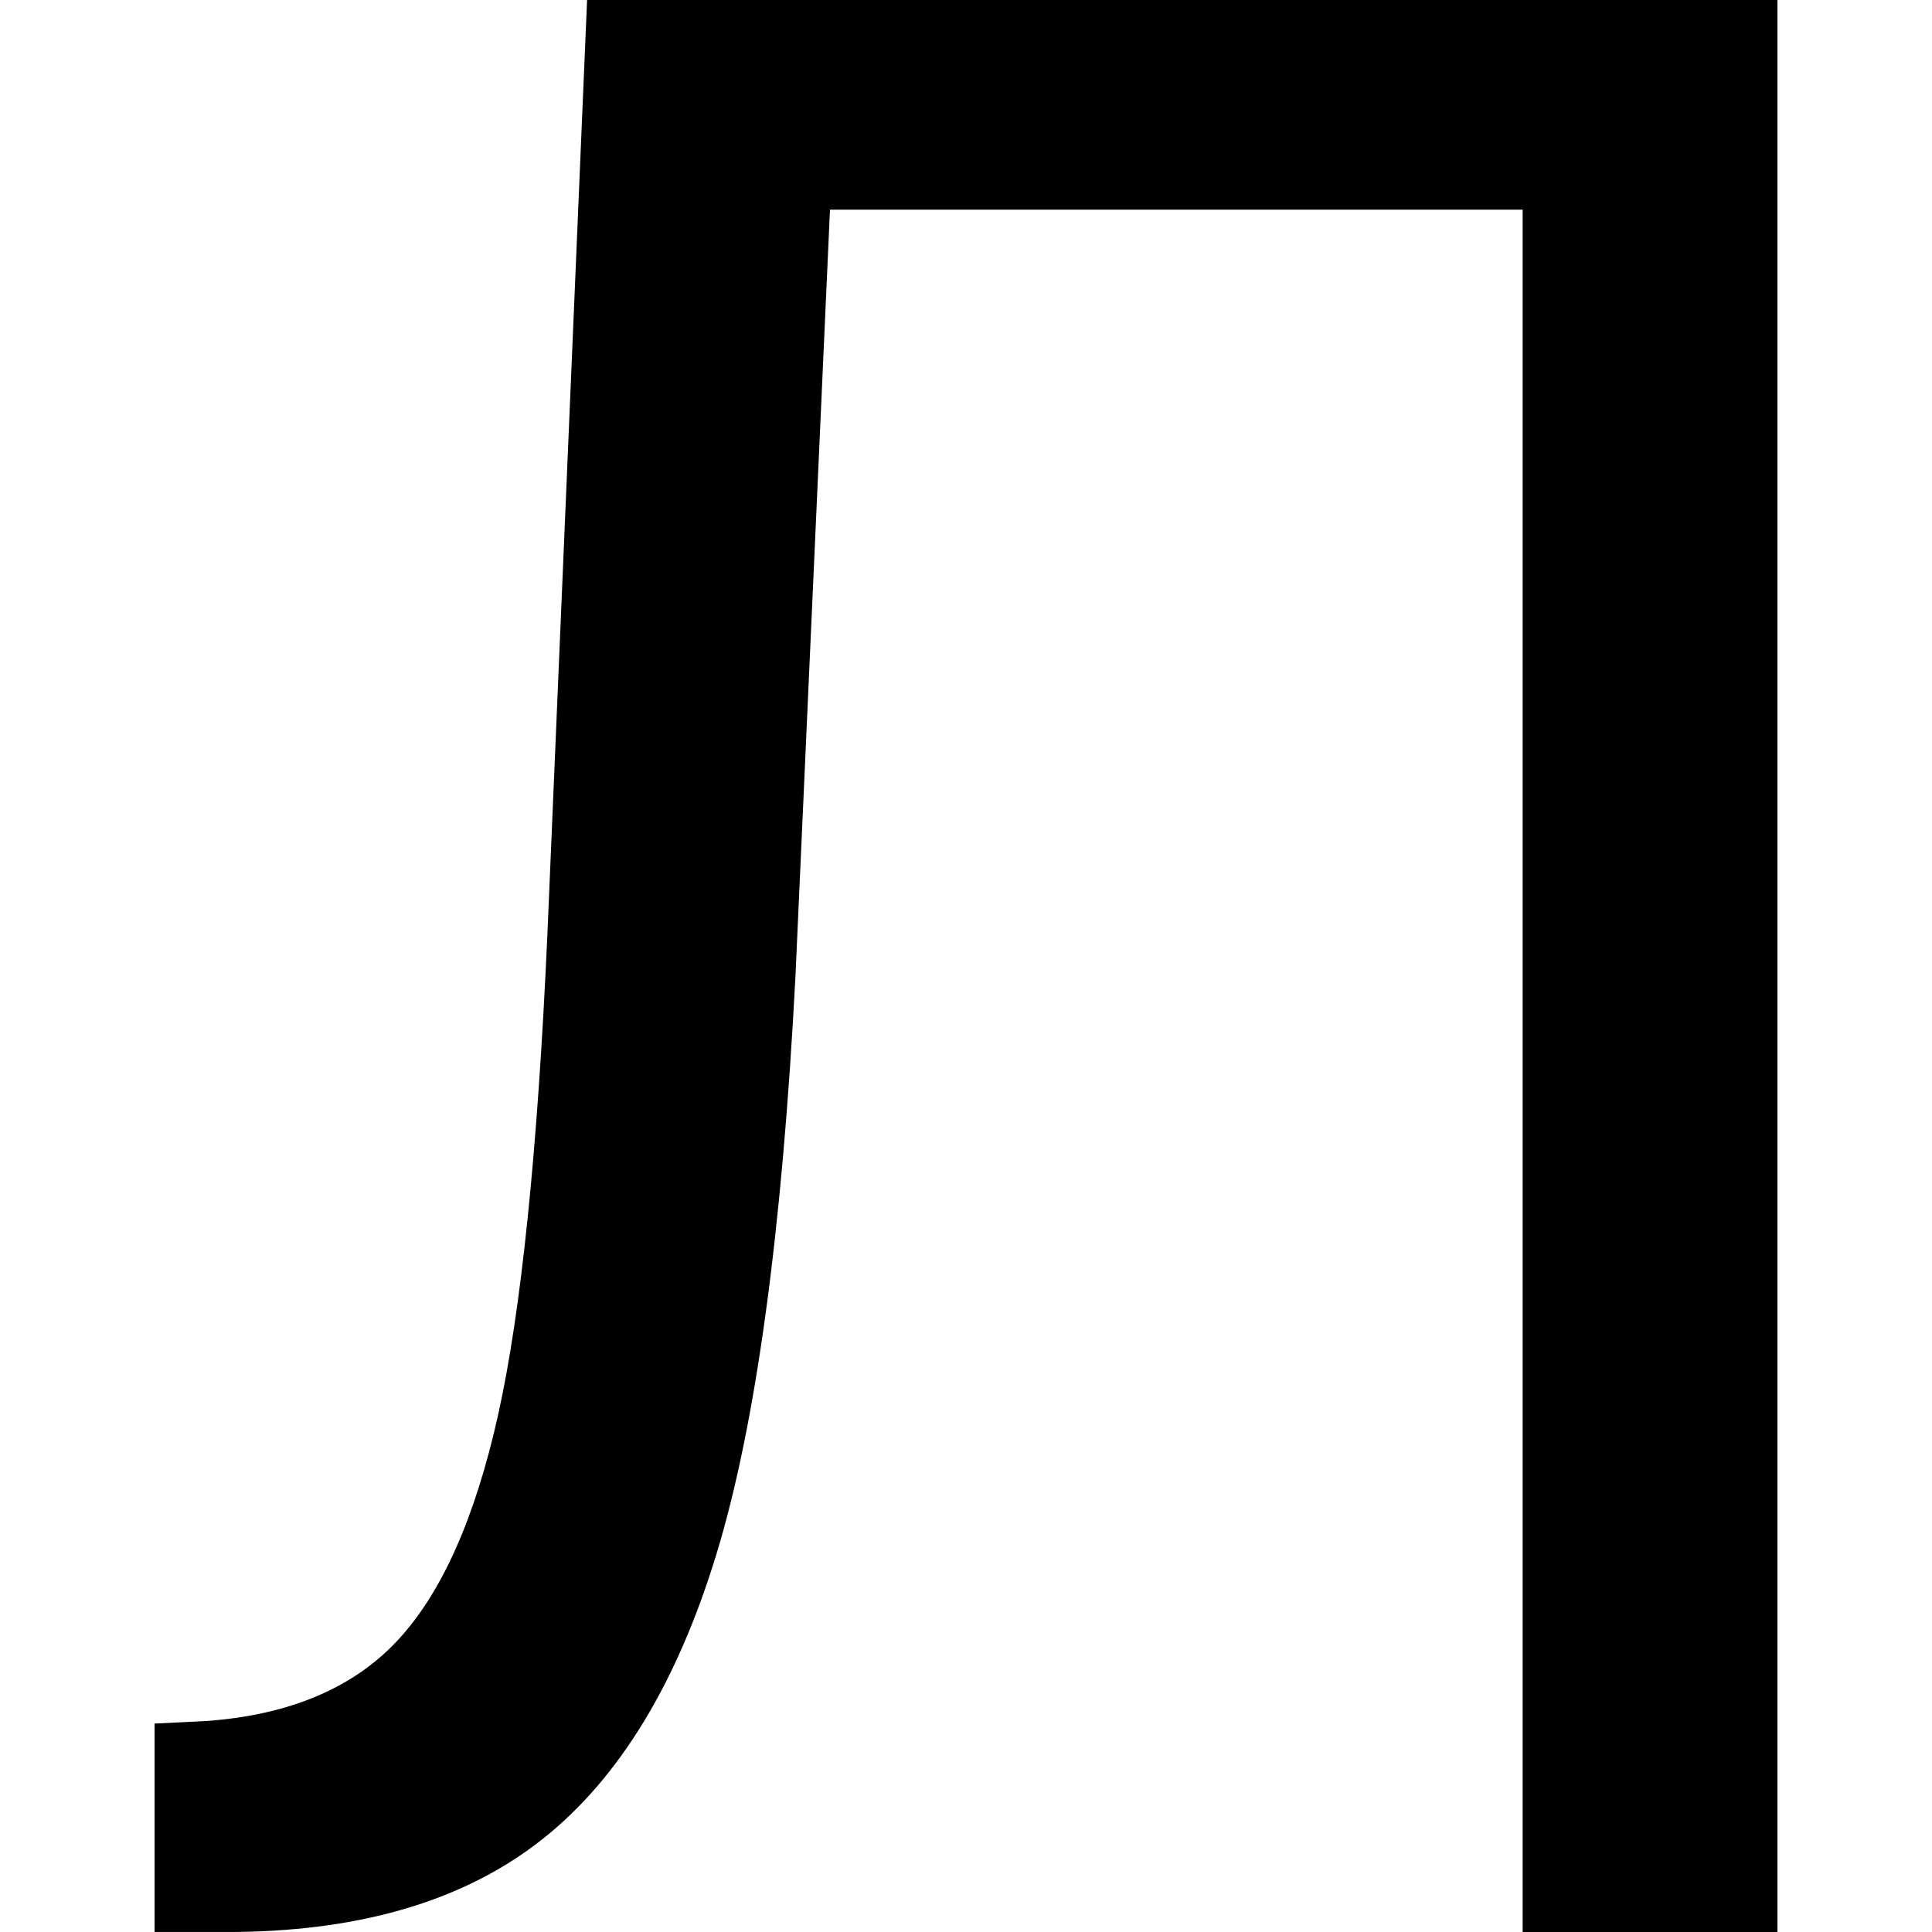
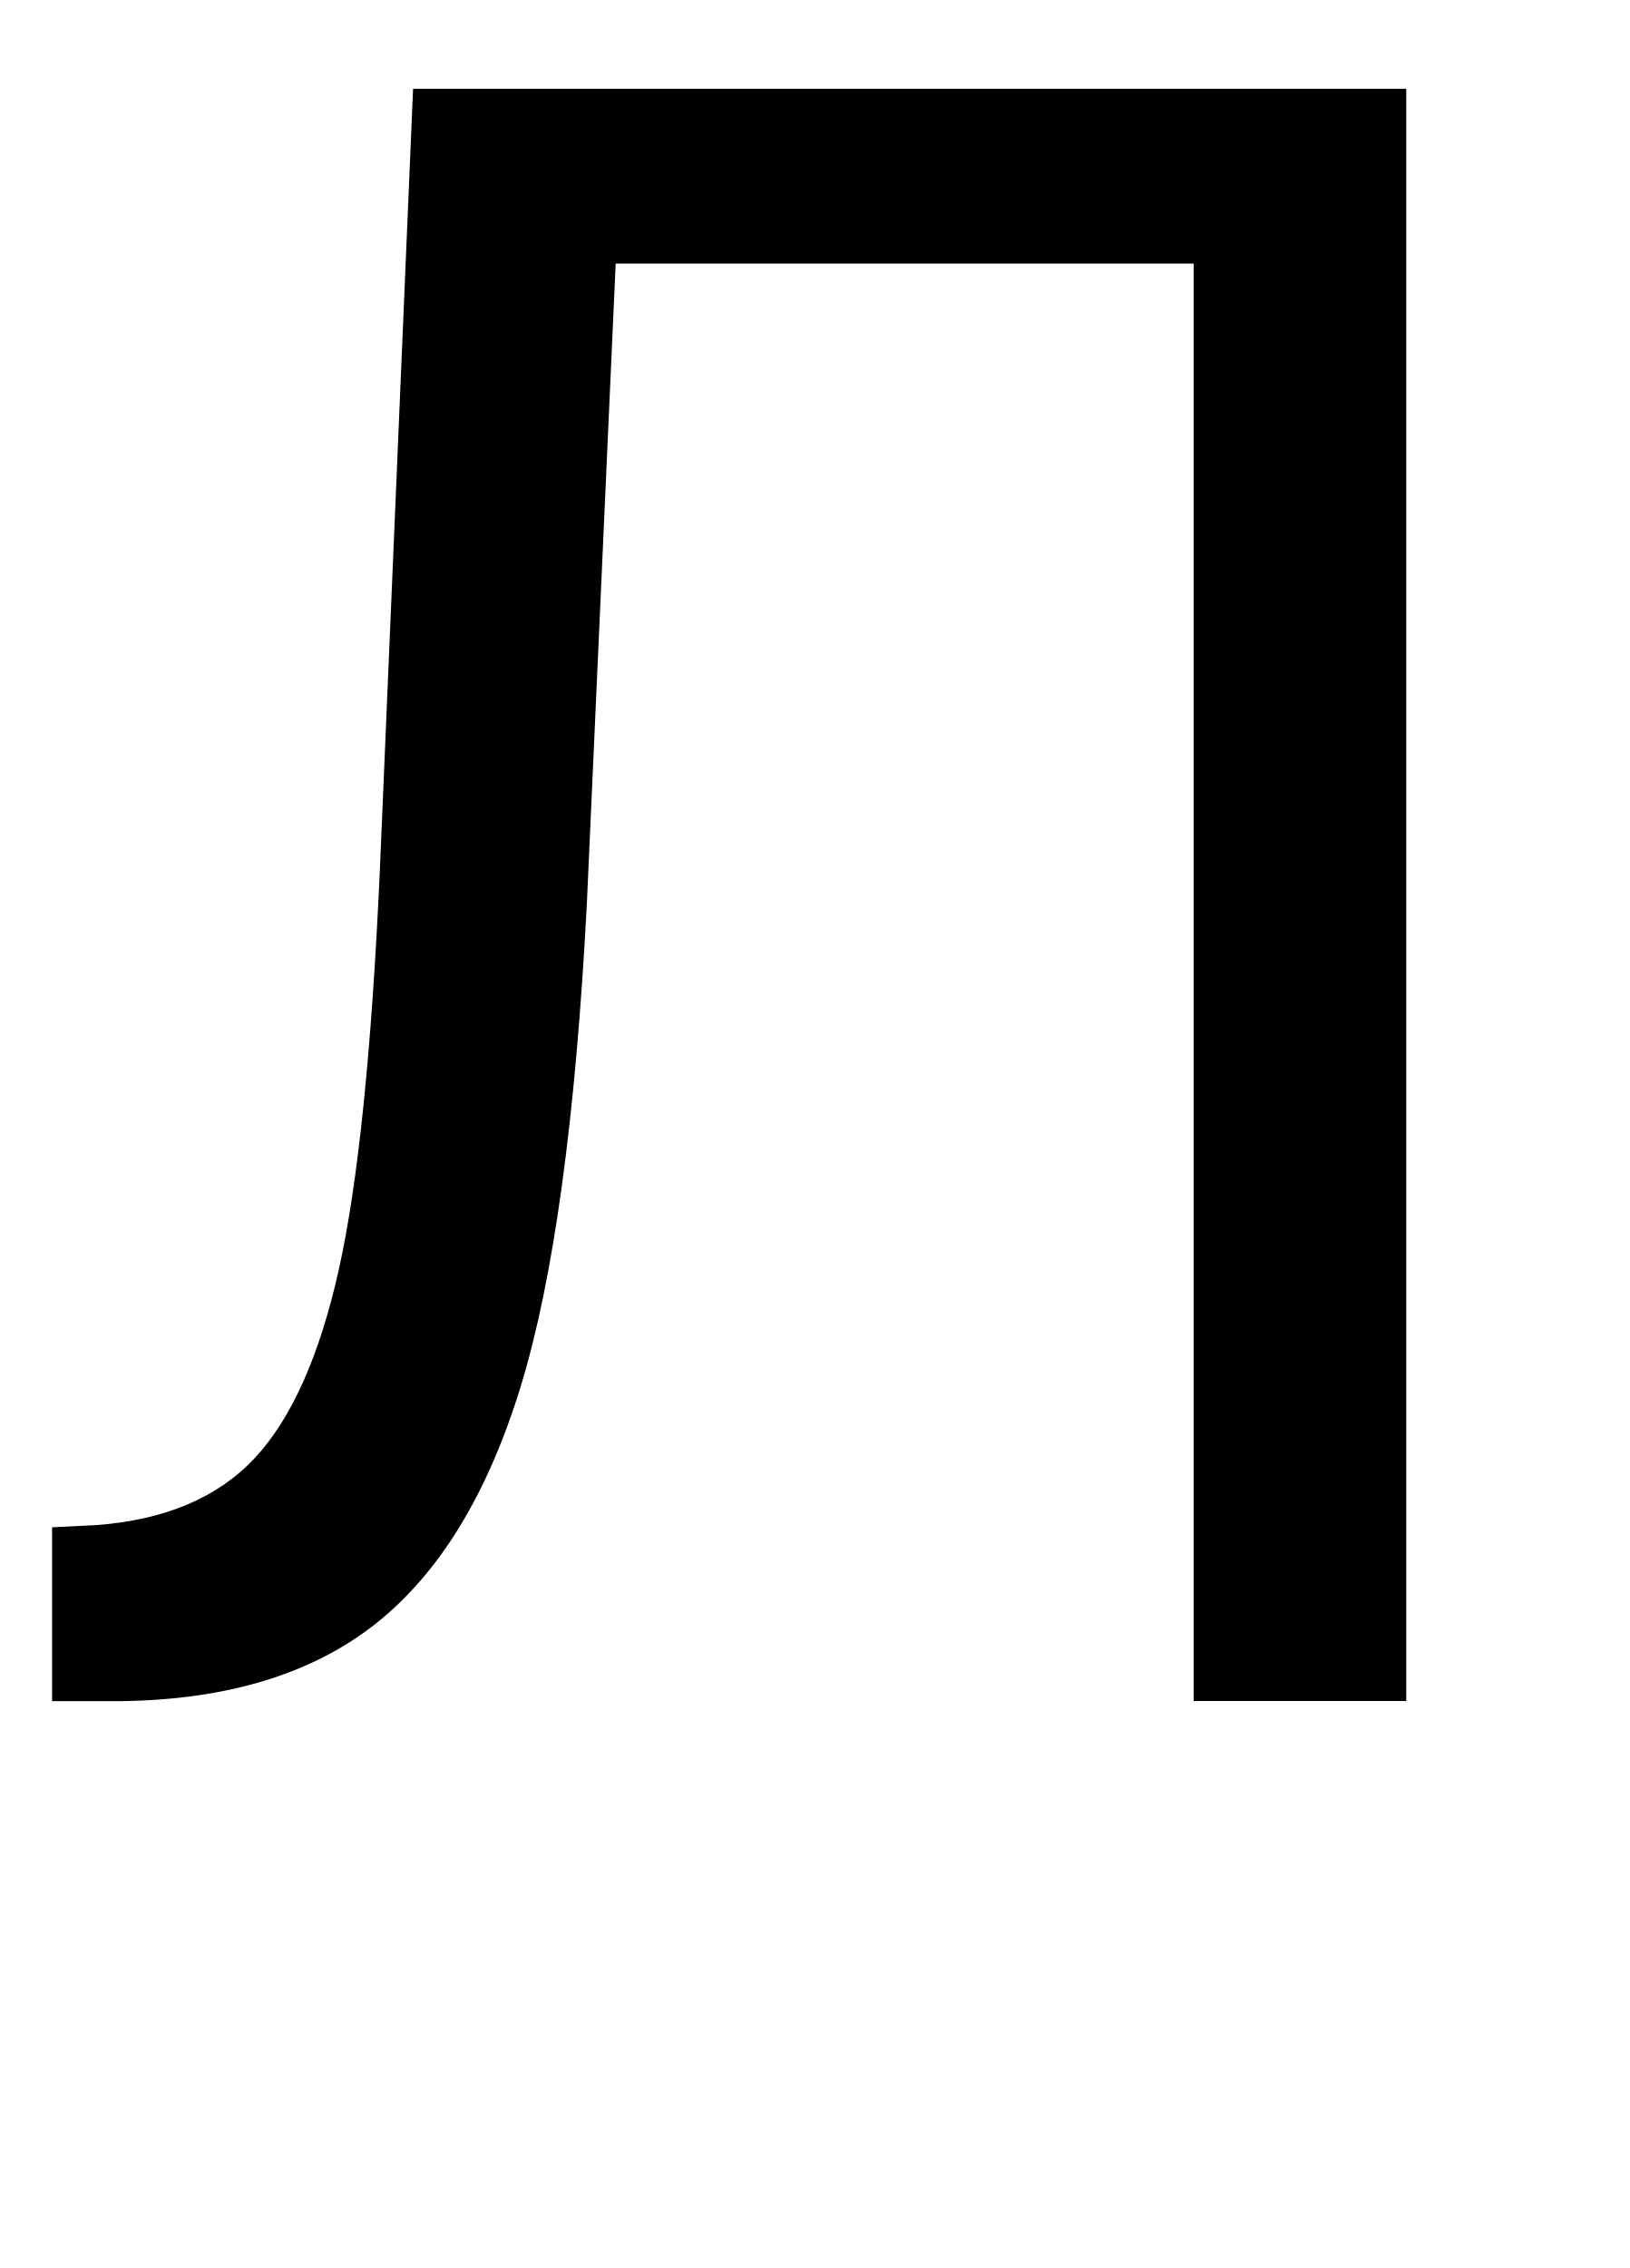
- <svg xmlns="http://www.w3.org/2000/svg" version="1.1" width="32" height="32" viewBox="0 0 32 32">
-   <path d="M29.44 0v32h-4.22v-28.527h-11.473l-0.571 12.681q-0.33 6.374-1.308 9.582t-2.868 4.714-5.055 1.549h-1.385v-3.451l0.879-0.044q2.044-0.154 3.143-1.33t1.67-3.747 0.813-7.912l0.659-15.516h19.714z" />
+ <svg xmlns="http://www.w3.org/2000/svg" version="1.1" width="23" height="32" viewBox="0 0 23 32">
+   <path d="M19.844 1.25v22.75h-3v-20.281h-8.156l-0.406 9.016q-0.234 4.531-0.93 6.813t-2.039 3.352-3.594 1.102h-0.984v-2.453l0.625-0.031q1.453-0.109 2.234-0.945t1.188-2.664 0.578-5.625l0.469-11.031h14.016z" />
</svg>
